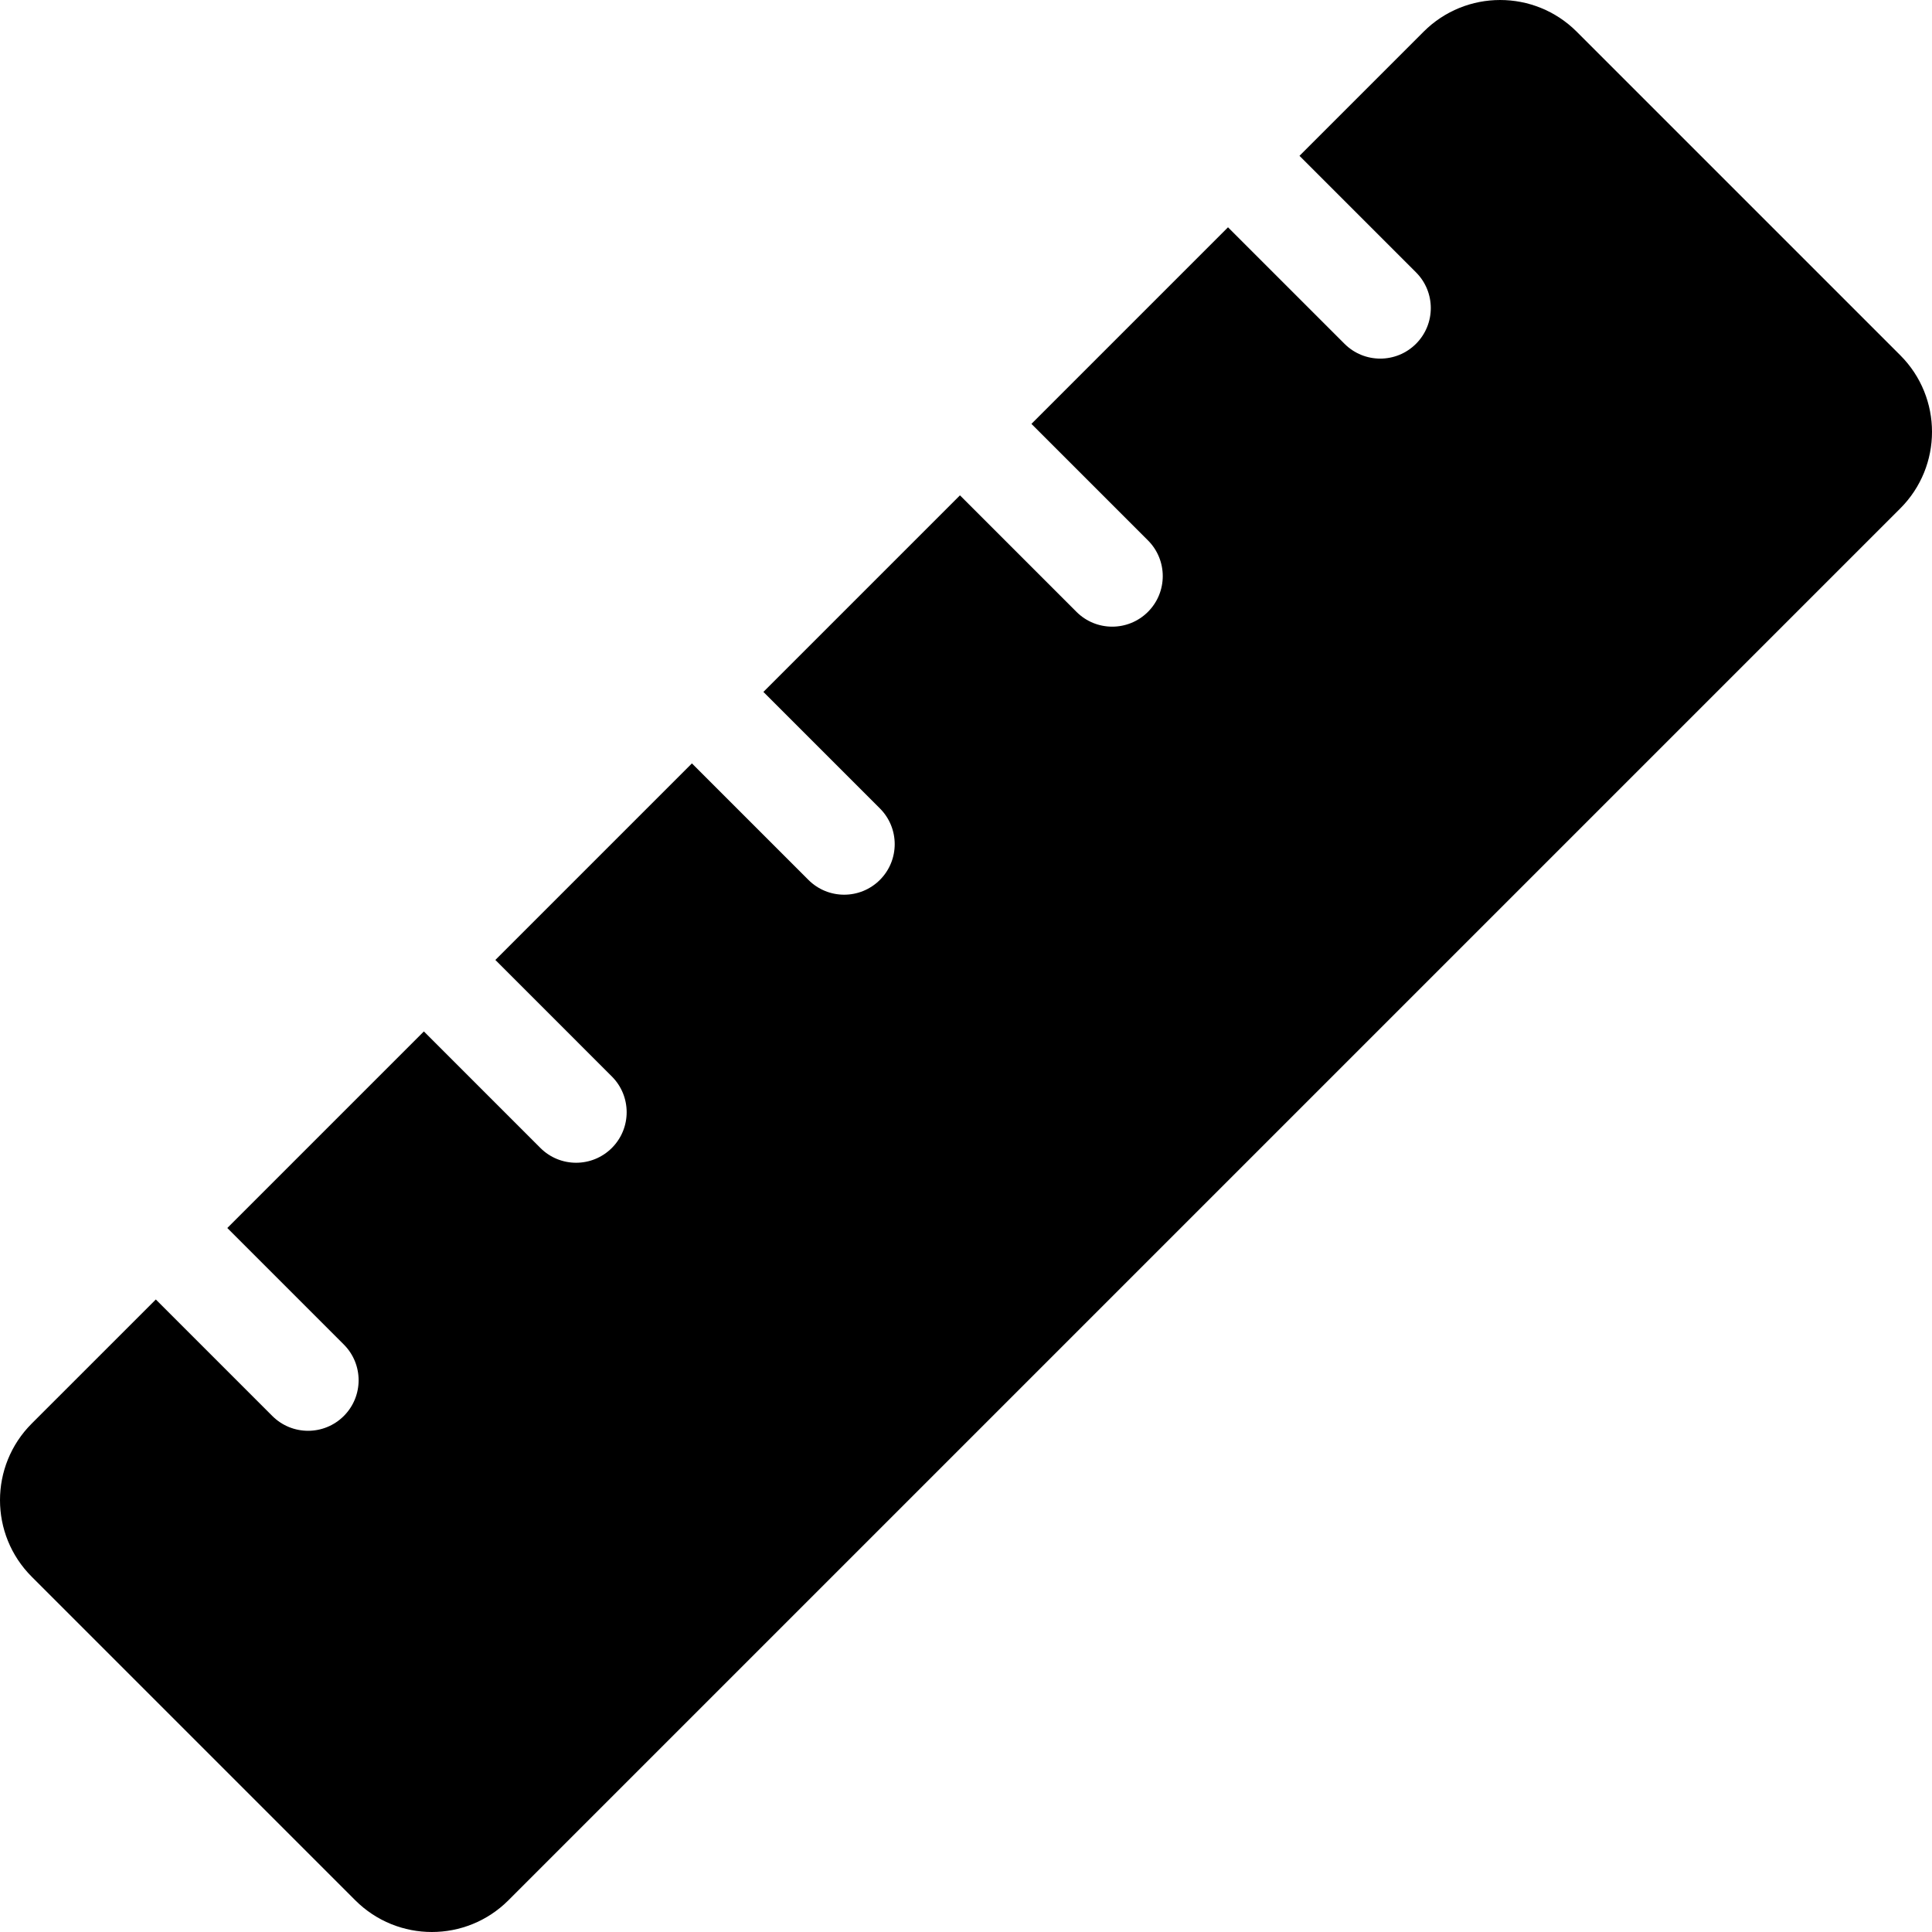
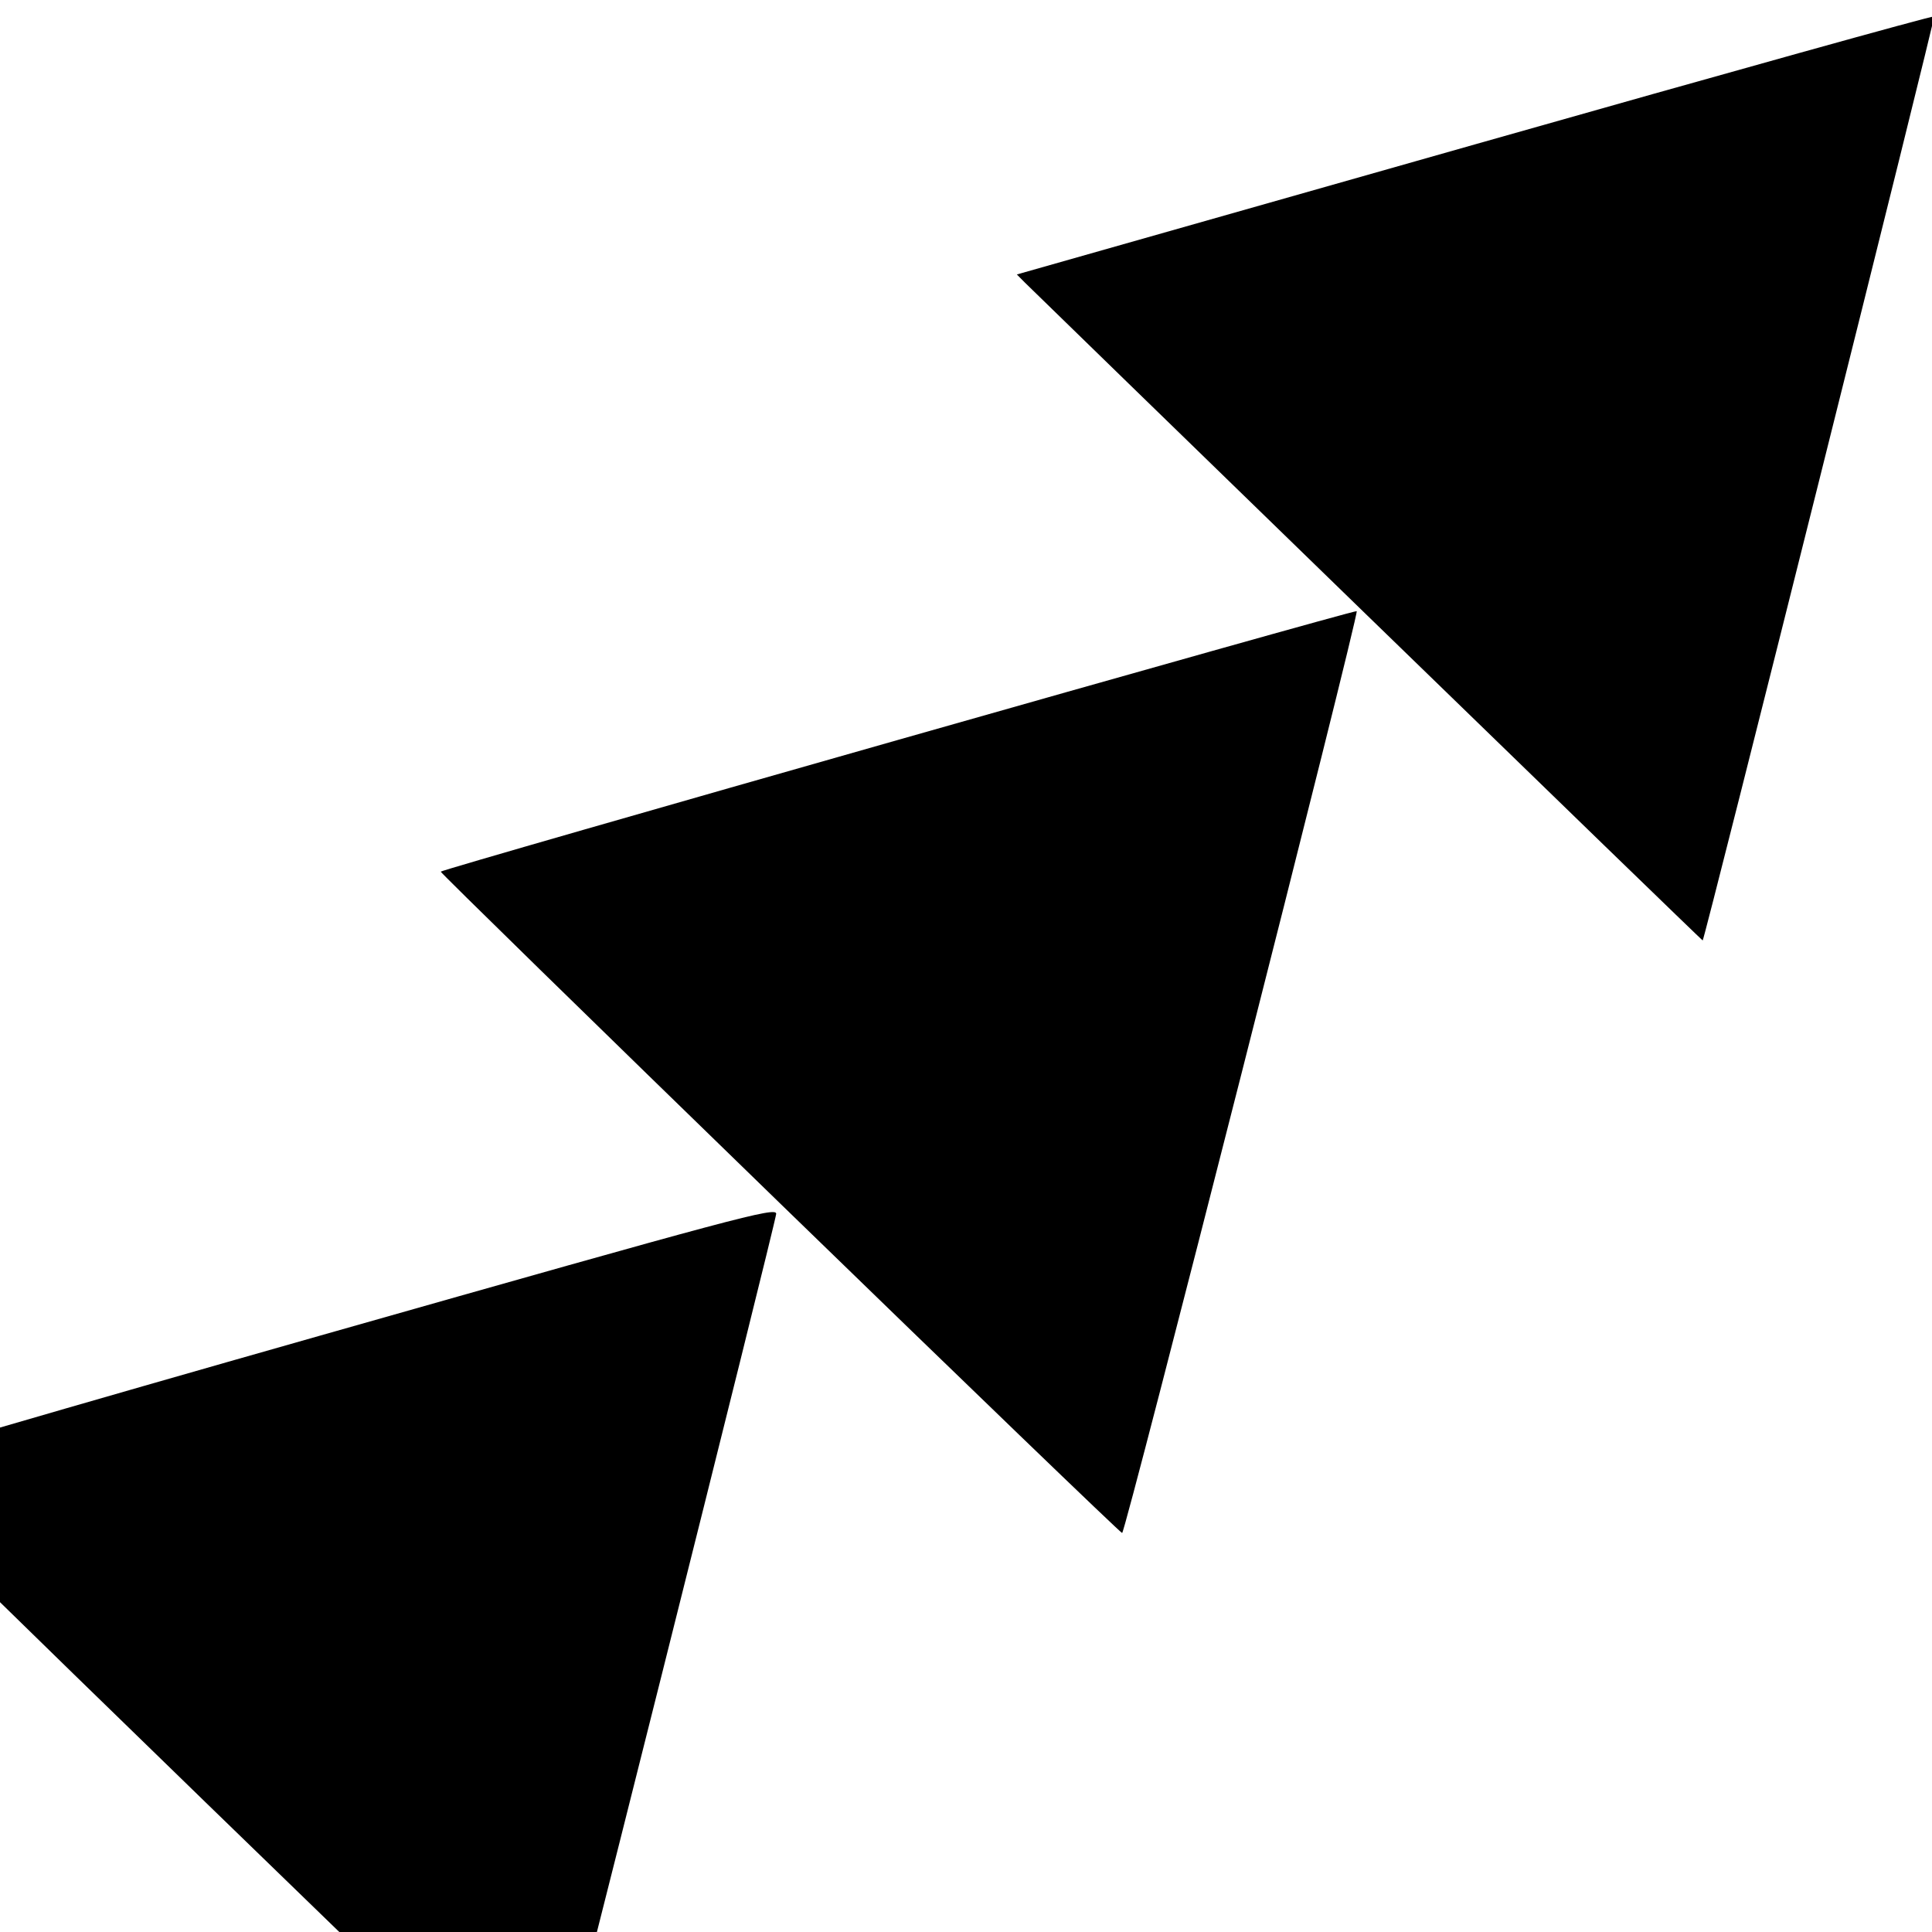
<svg xmlns="http://www.w3.org/2000/svg" version="1.1" id="Capa_1" x="0px" y="0px" width="356.766px" height="356.766px" viewBox="0 0 356.766 356.766" style="enable-background:new 0 0 356.766 356.766;" xml:space="preserve">
-   <g>
-     <g>
-       <path d="M350.909,65.605L291.163,5.859c-7.812-7.811-20.476-7.811-28.284,0l-22.915,22.915l21.515,21.515    c3.646,3.645,3.646,9.554,0,13.199c-3.645,3.645-9.554,3.645-13.198,0l-21.516-21.515l-36.299,36.299l21.516,21.515    c3.646,3.645,3.646,9.554,0,13.199s-9.555,3.645-13.199,0l-21.515-21.515l-36.299,36.298l21.515,21.515    c3.645,3.645,3.645,9.554,0,13.199s-9.554,3.645-13.199,0l-21.515-21.515l-36.298,36.299l21.515,21.516    c3.645,3.645,3.645,9.555,0,13.199c-3.645,3.644-9.554,3.645-13.199,0l-21.515-21.517l-36.299,36.298l21.515,21.517    c3.645,3.645,3.645,9.554,0,13.199c-3.645,3.645-9.554,3.645-13.199,0l-21.515-21.517L5.858,262.877    c-7.811,7.812-7.811,20.476,0,28.284l59.746,59.746c7.811,7.811,20.474,7.811,28.284,0l257.02-257.02    C358.719,86.078,358.719,73.415,350.909,65.605z" />
-     </g>
-   </g>
-   <g>
- </g>
-   <g>
- </g>
-   <g>
- </g>
-   <g>
- </g>
-   <g>
- </g>
-   <g>
- </g>
-   <g>
- </g>
-   <g>
- </g>
-   <g>
- </g>
-   <g>
- </g>
-   <g>
- </g>
-   <g>
- </g>
-   <g>
- </g>
-   <g>
- </g>
-   <g>
- </g>
+   <defs id="defs41" />
+   <g id="g8" />
+   <g id="g10" />
+   <g id="g12" />
+   <g id="g14" />
+   <g id="g16" />
+   <g id="g18" />
+   <g id="g20" />
+   <g id="g22" />
+   <g id="g24" />
+   <g id="g26" />
+   <g id="g28" />
+   <g id="g30" />
+   <g id="g32" />
+   <g id="g34" />
+   <g id="g36" />
+   <path style="fill:#000000;stroke-width:0.655" d="m 37.854,332.717 c -34.517,-33.503 -62.808,-61.194 -62.867,-61.535 -0.06,-0.341 37.799,-11.387 84.131,-24.546 77.118,-21.903 84.238,-23.805 84.215,-22.496 -0.024,1.375 -42.136,169.073 -42.528,169.355 -0.106,0.076 -28.433,-27.274 -62.951,-60.777 z M 143.962,222.136 c -34.436,-33.441 -62.596,-60.969 -62.577,-61.172 0.039,-0.431 168.892,-48.453 169.148,-48.106 0.452,0.61 -42.747,170.361 -43.32,170.229 -0.352,-0.081 -28.815,-27.509 -63.251,-60.95 z M 252.539,113.711 C 218.57,80.714 190.101,53.034 189.274,52.2 l -1.503,-1.516 84.553,-24.01 c 46.504,-13.206 84.678,-23.841 84.831,-23.634 0.234,0.316 -42.394,170.511 -42.736,170.627 -0.064,0.022 -27.909,-26.958 -61.879,-59.956 z" id="path33" />
</svg>
